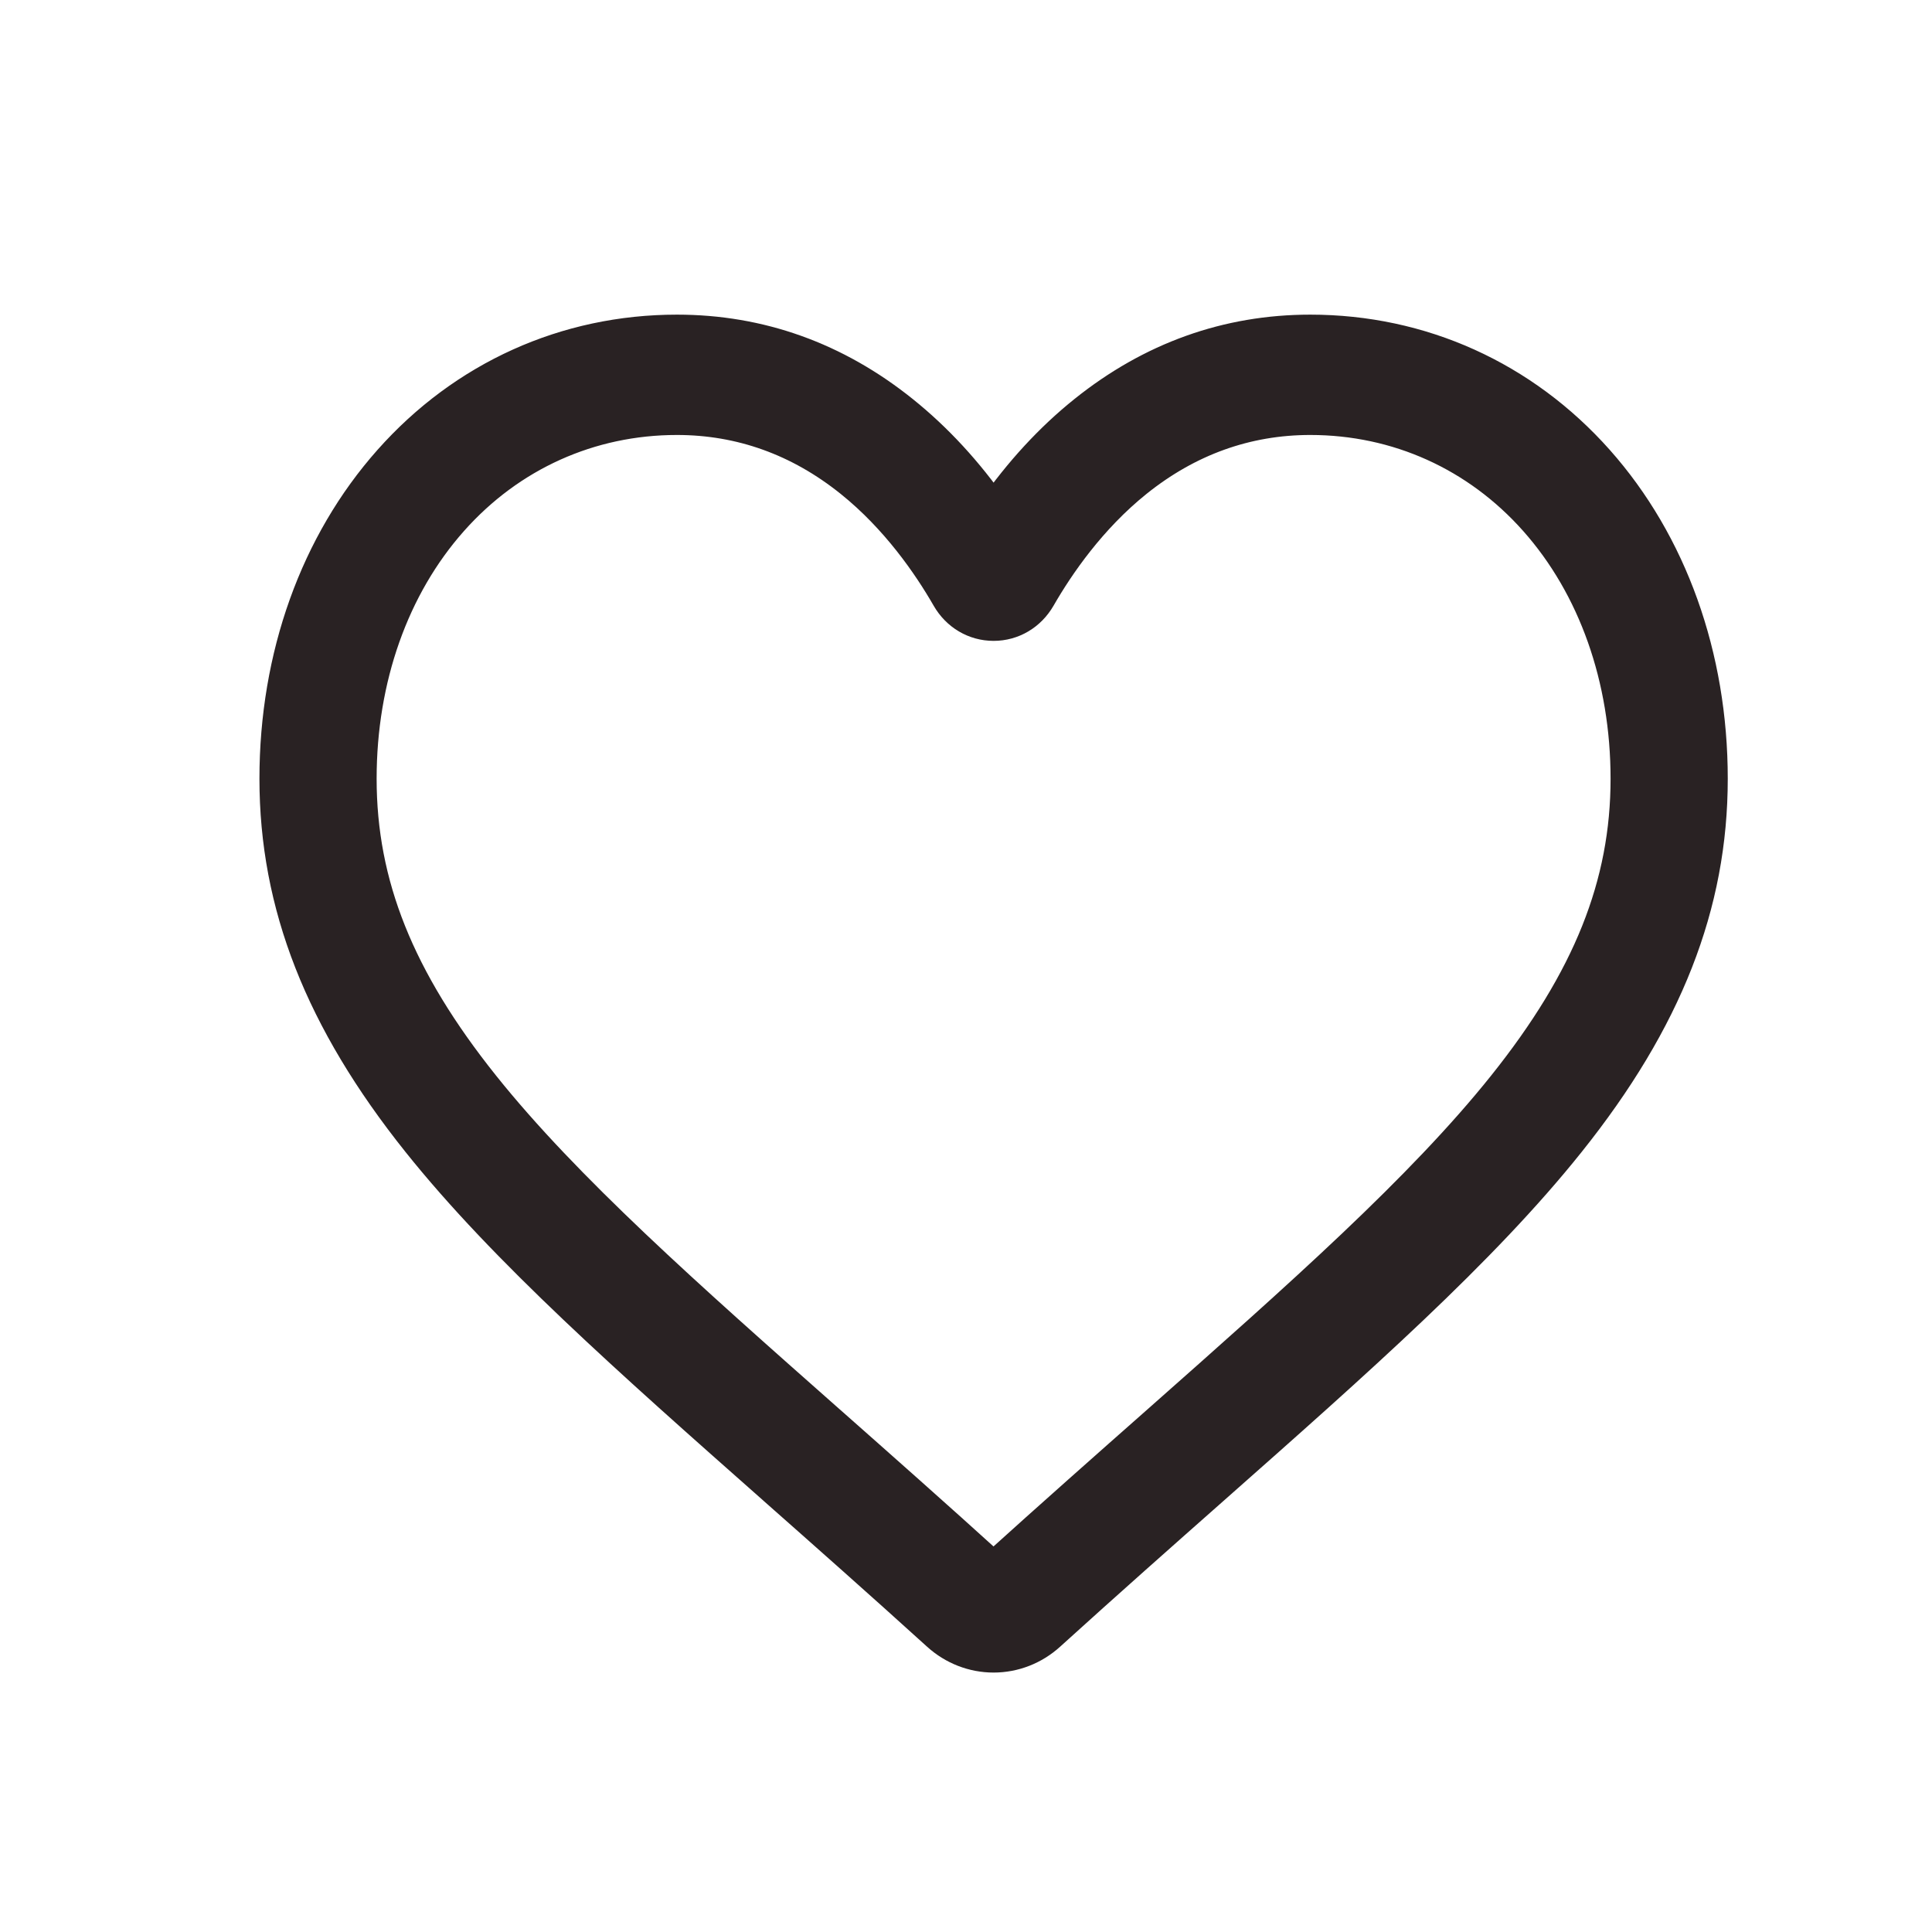
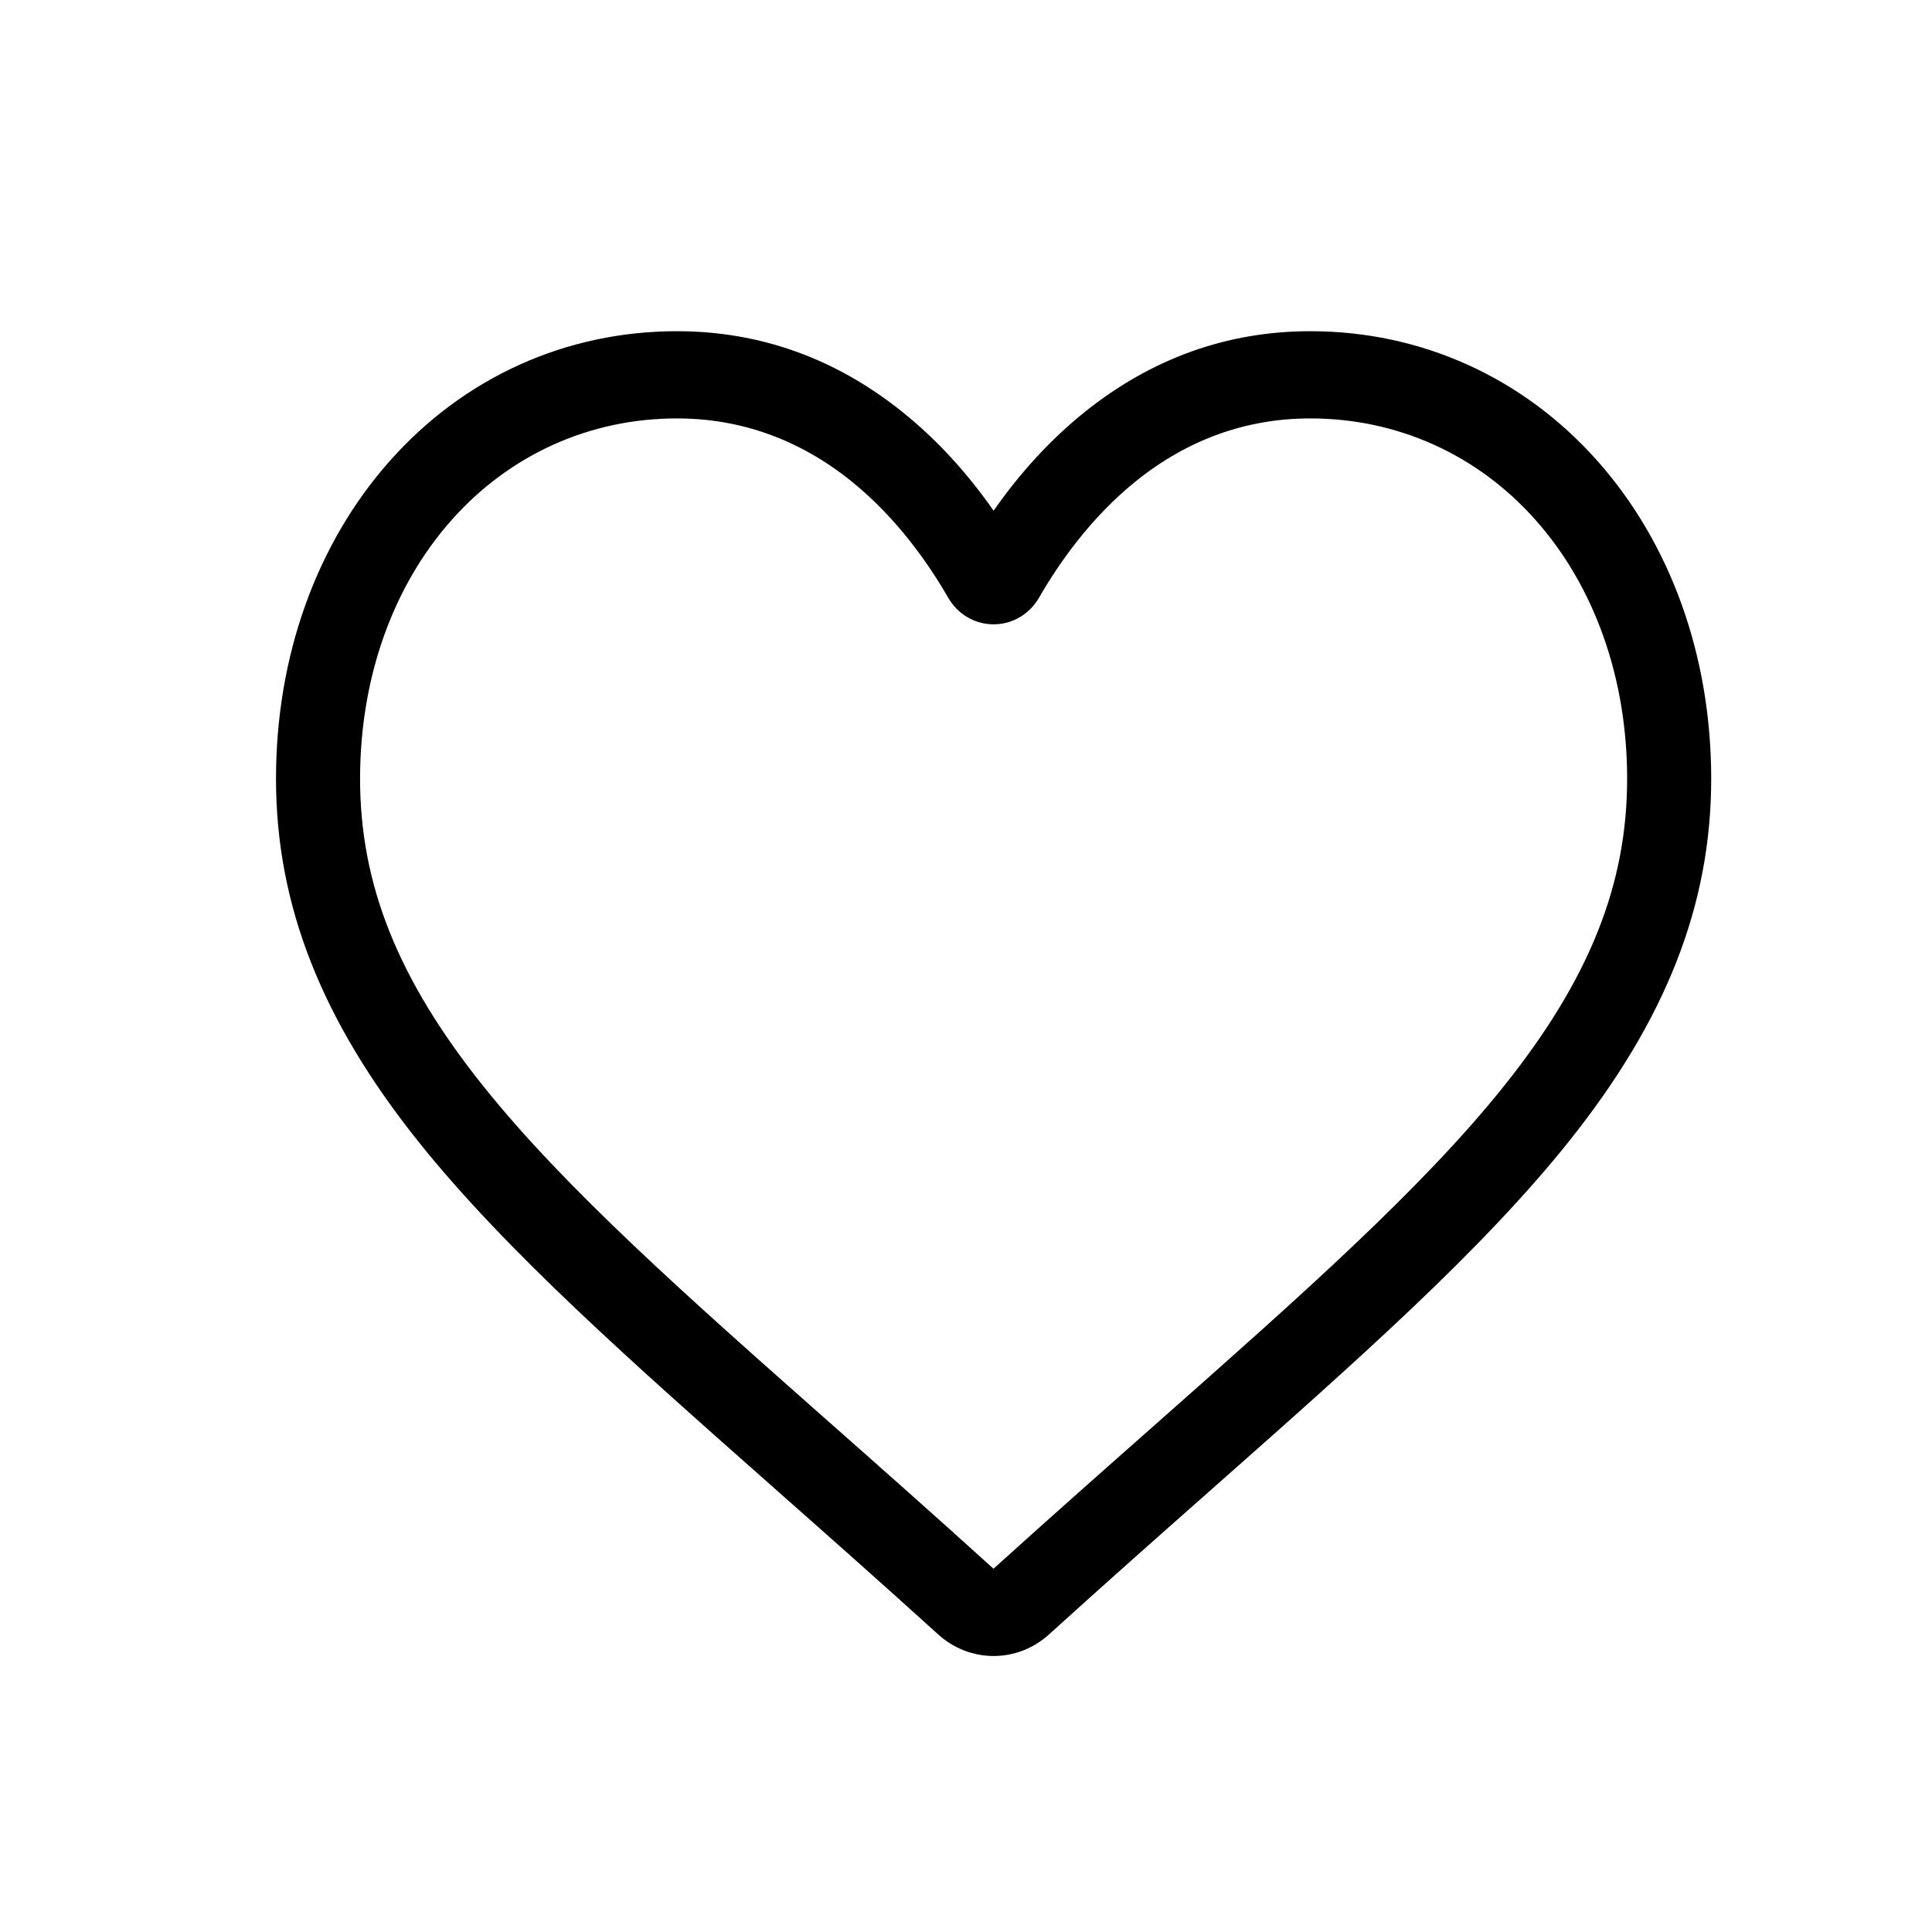
- <svg xmlns="http://www.w3.org/2000/svg" width="35" height="35" viewBox="0 0 35 35" fill="none">
-   <path d="M18 30C17.63 30 17.273 29.861 16.995 29.608C15.944 28.655 14.932 27.76 14.038 26.97L14.034 26.966C11.415 24.65 9.153 22.65 7.579 20.68C5.819 18.477 5 16.389 5 14.107C5 11.89 5.733 9.846 7.063 8.349C8.408 6.834 10.255 6 12.263 6C13.764 6 15.139 6.492 16.348 7.463C16.959 7.953 17.512 8.553 18 9.252C18.488 8.553 19.041 7.953 19.652 7.463C20.862 6.492 22.236 6 23.737 6C25.745 6 27.592 6.834 28.938 8.349C30.268 9.846 31 11.89 31 14.107C31 16.389 30.181 18.477 28.421 20.679C26.848 22.65 24.586 24.649 21.967 26.965C21.072 27.756 20.058 28.653 19.005 29.608C18.727 29.861 18.37 30 18 30ZM12.263 7.58C10.686 7.58 9.236 8.233 8.182 9.42C7.112 10.624 6.523 12.289 6.523 14.107C6.523 16.026 7.21 17.742 8.751 19.671C10.241 21.536 12.456 23.495 15.021 25.763L15.026 25.767C15.923 26.56 16.94 27.459 17.998 28.419C19.062 27.457 20.08 26.557 20.979 25.763C23.544 23.494 25.759 21.536 27.249 19.671C28.79 17.742 29.477 16.026 29.477 14.107C29.477 12.289 28.888 10.624 27.818 9.42C26.764 8.233 25.314 7.58 23.737 7.58C22.581 7.58 21.52 7.961 20.583 8.713C19.748 9.383 19.167 10.23 18.826 10.823C18.65 11.128 18.342 11.31 18 11.31C17.658 11.31 17.349 11.128 17.174 10.823C16.833 10.23 16.252 9.383 15.417 8.713C14.48 7.961 13.419 7.58 12.263 7.58Z" fill="#292223" stroke="#292223" stroke-width="0.6" />
+ <svg xmlns="http://www.w3.org/2000/svg" width="35" height="35" viewBox="0 0 35 35" fill="">
+   <path d="M18 30C17.63 30 17.273 29.861 16.995 29.608C15.944 28.655 14.932 27.76 14.038 26.97L14.034 26.966C11.415 24.65 9.153 22.65 7.579 20.68C5.819 18.477 5 16.389 5 14.107C5 11.89 5.733 9.846 7.063 8.349C8.408 6.834 10.255 6 12.263 6C13.764 6 15.139 6.492 16.348 7.463C16.959 7.953 17.512 8.553 18 9.252C18.488 8.553 19.041 7.953 19.652 7.463C20.862 6.492 22.236 6 23.737 6C25.745 6 27.592 6.834 28.938 8.349C30.268 9.846 31 11.89 31 14.107C31 16.389 30.181 18.477 28.421 20.679C26.848 22.65 24.586 24.649 21.967 26.965C21.072 27.756 20.058 28.653 19.005 29.608C18.727 29.861 18.37 30 18 30ZM12.263 7.58C10.686 7.58 9.236 8.233 8.182 9.42C7.112 10.624 6.523 12.289 6.523 14.107C6.523 16.026 7.21 17.742 8.751 19.671C10.241 21.536 12.456 23.495 15.021 25.763L15.026 25.767C15.923 26.56 16.94 27.459 17.998 28.419C19.062 27.457 20.08 26.557 20.979 25.763C23.544 23.494 25.759 21.536 27.249 19.671C28.79 17.742 29.477 16.026 29.477 14.107C29.477 12.289 28.888 10.624 27.818 9.42C26.764 8.233 25.314 7.58 23.737 7.58C22.581 7.58 21.52 7.961 20.583 8.713C19.748 9.383 19.167 10.23 18.826 10.823C18.65 11.128 18.342 11.31 18 11.31C17.658 11.31 17.349 11.128 17.174 10.823C16.833 10.23 16.252 9.383 15.417 8.713C14.48 7.961 13.419 7.58 12.263 7.58Z" stroke-width="0.6" />
</svg>
